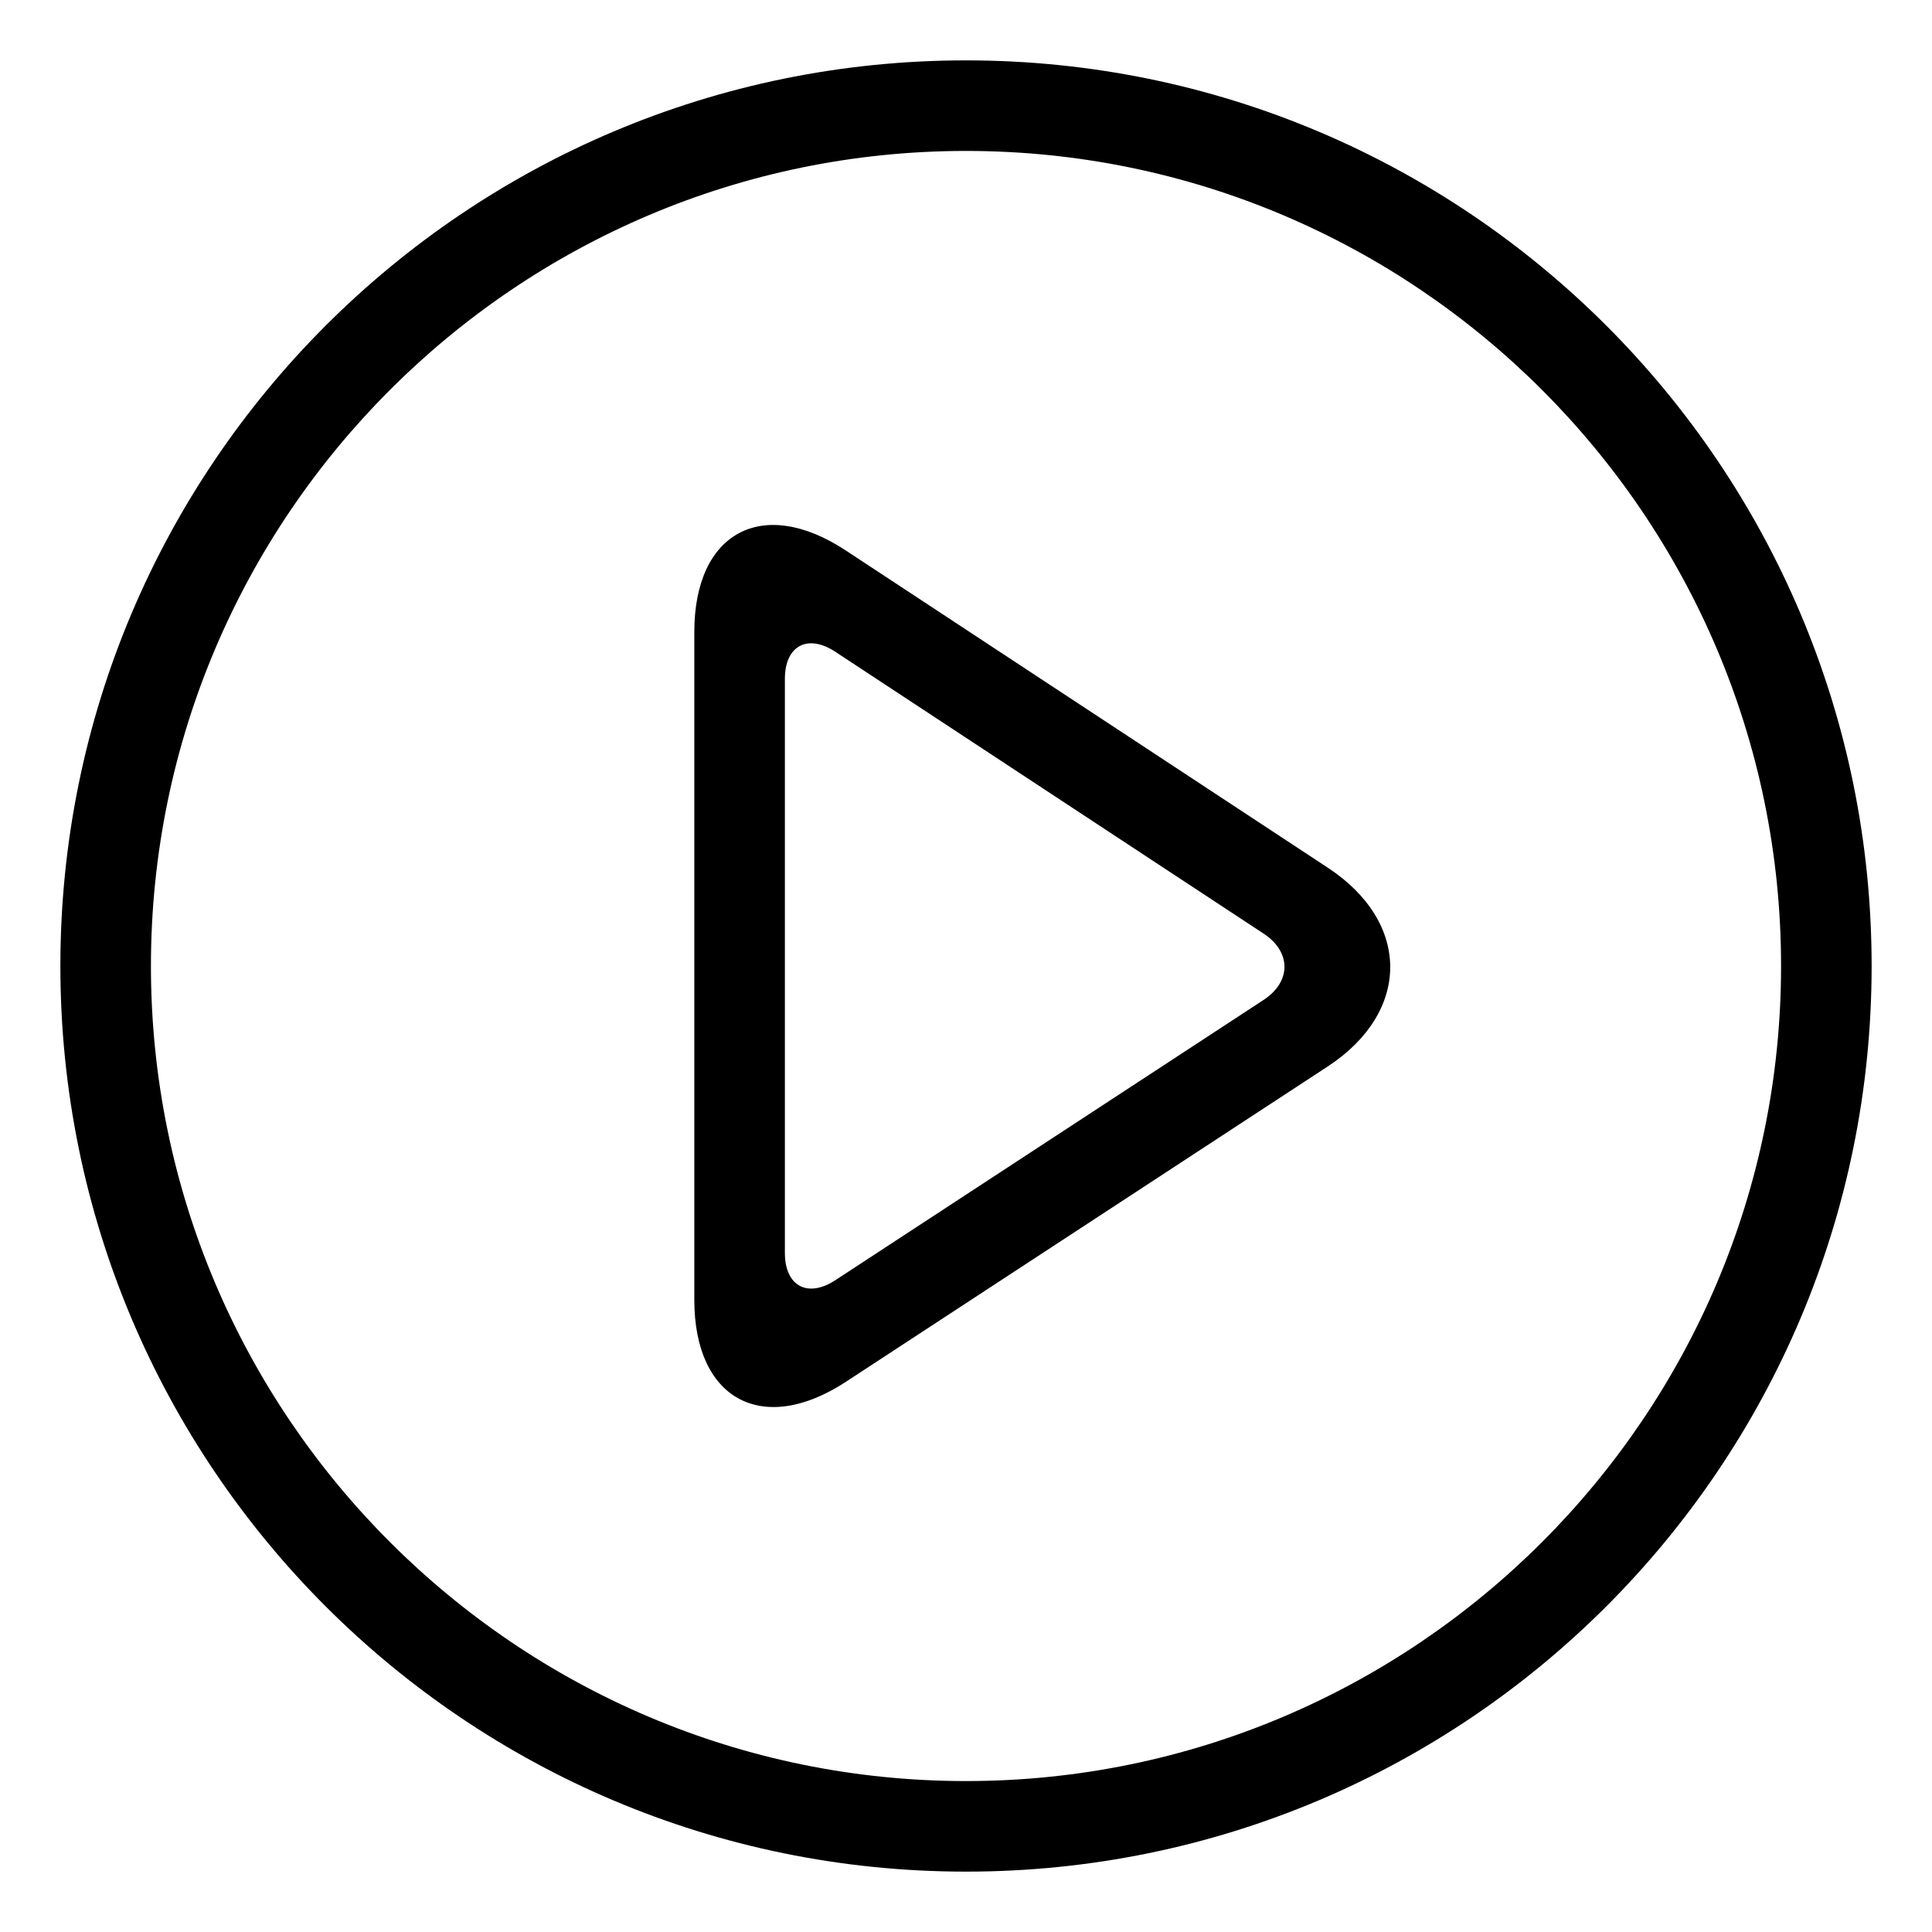
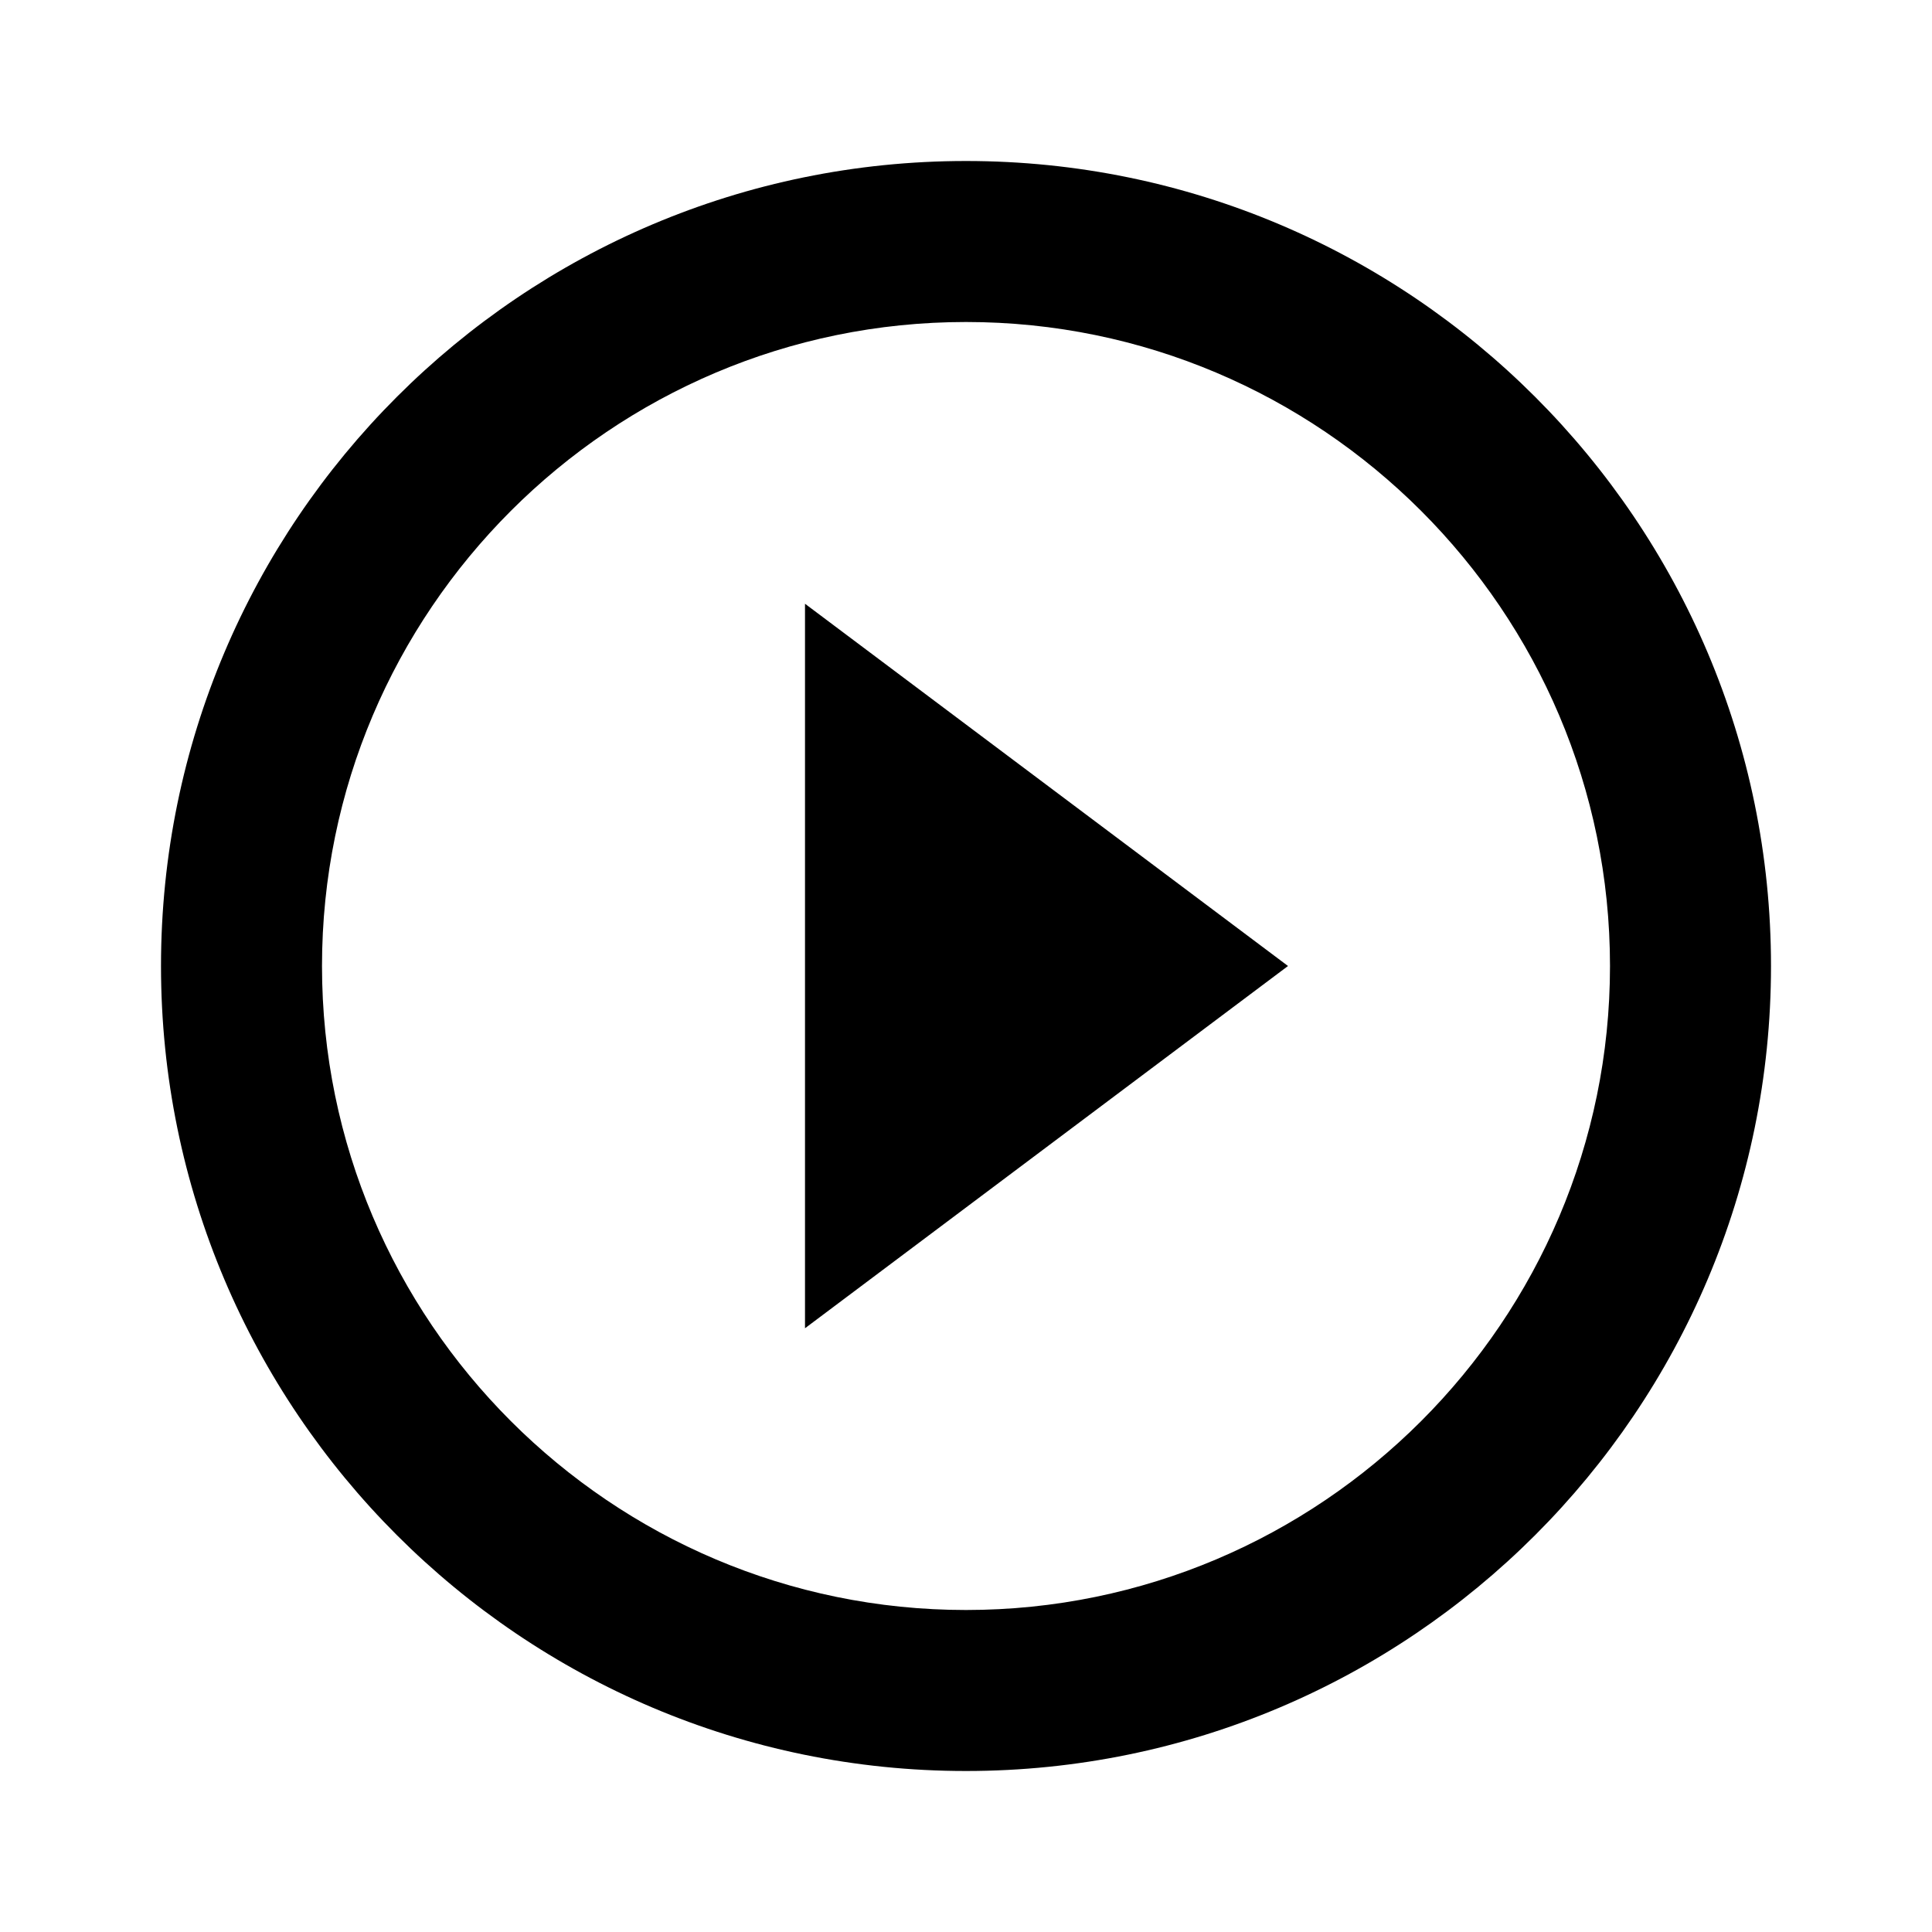
- <svg xmlns="http://www.w3.org/2000/svg" enable-background="new 0 0 64 64" height="64px" id="PLAY" version="1.1" viewBox="0 0 64 64" width="64px" xml:space="preserve">
-   <path d="M32,5c14.888,0,27,12.112,27,27S46.888,59,32,59S5,46.888,5,32S17.112,5,32,5 M32,2C15.433,2,2,15.432,2,32  c0,16.568,13.433,30,30,30s30-13.432,30-30C62,15.432,48.567,2,32,2L32,2z" />
-   <path d="M43.987,28.745L28.013,18.232C25.256,16.418,23,17.635,23,20.935V43.06c0,3.3,2.259,4.521,5.021,2.714l15.959-10.444  C46.741,33.521,46.744,30.559,43.987,28.745z M41.858,33.124l-14.185,9.283C26.753,43.01,26,42.603,26,41.503V22.491  c0-1.1,0.752-1.505,1.671-0.9l14.19,9.338C42.78,31.533,42.779,32.521,41.858,33.124z" />
+ <svg xmlns="http://www.w3.org/2000/svg" width="24" height="24" viewBox="0 0 24 24">
+   <path d="M0 0h24v24H0z" fill="none" />
+   <path d="M10 16.5l6-4.5-6-4.5v9zM12 2C6.48 2 2 6.48 2 12s4.48 10 10 10 10-4.48 10-10S17.52 2 12 2zm0 18c-4.41 0-8-3.59-8-8s3.59-8 8-8 8 3.59 8 8-3.59 8-8 8z" />
</svg>
